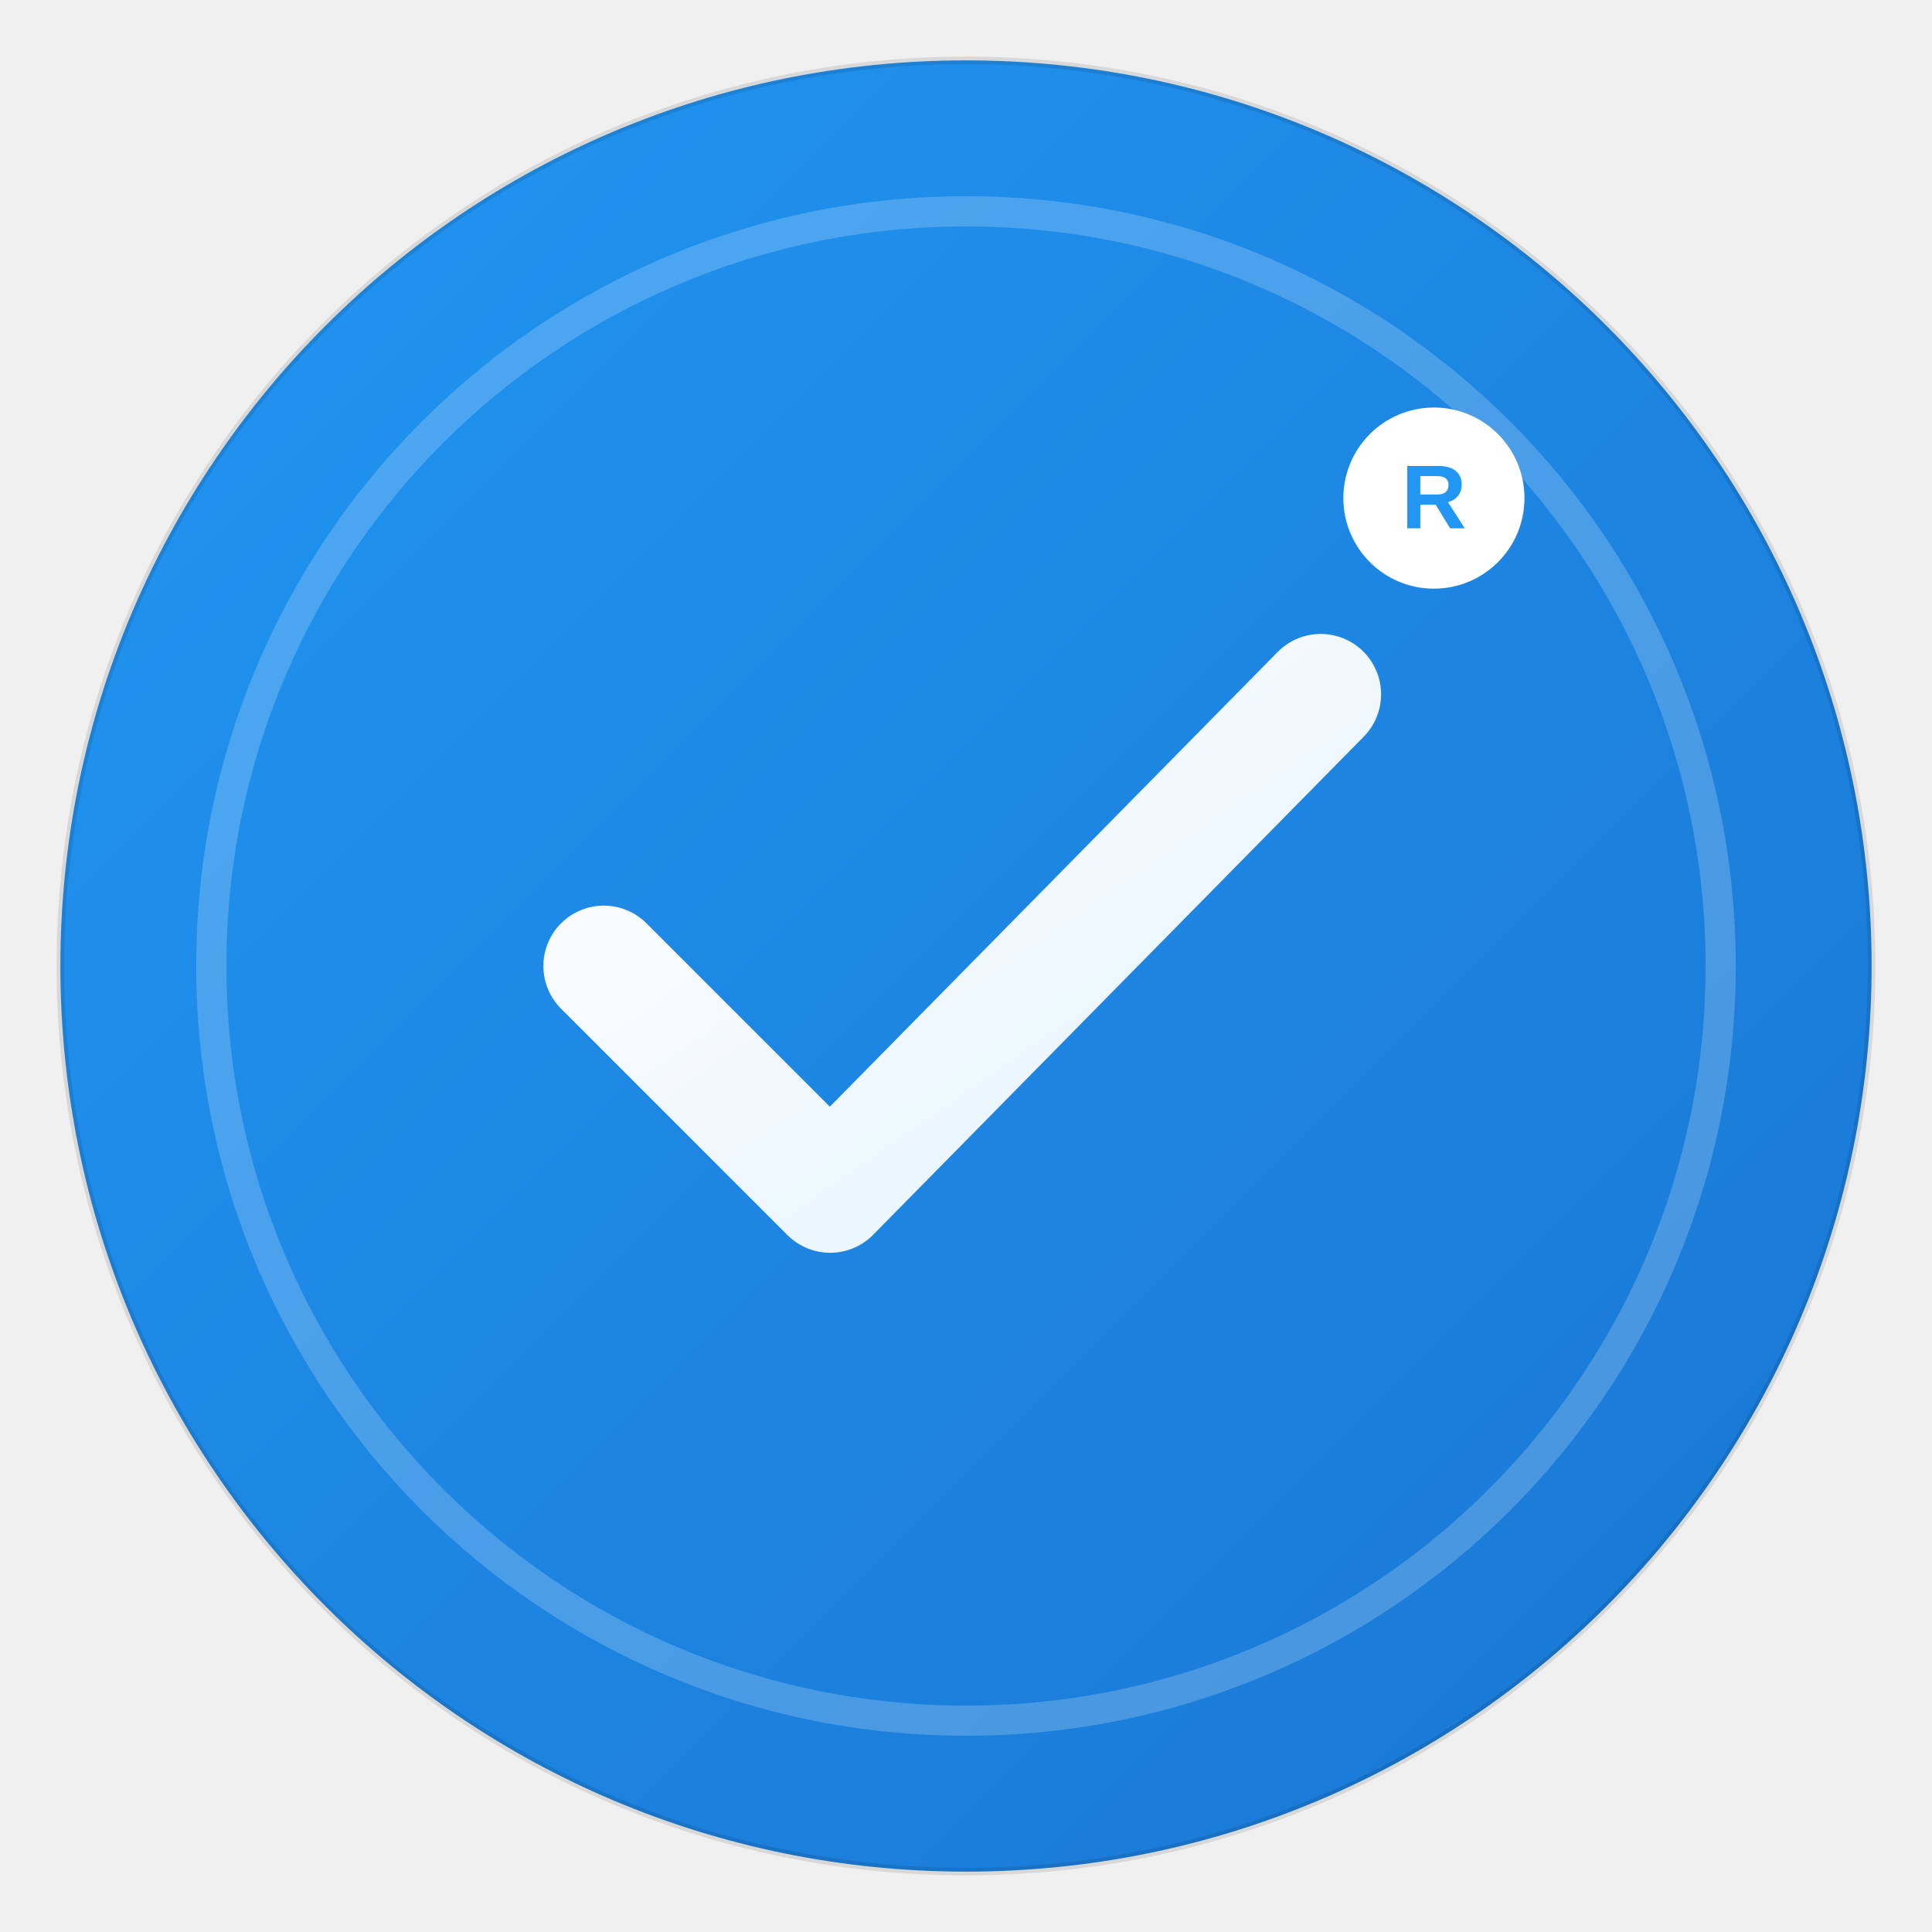
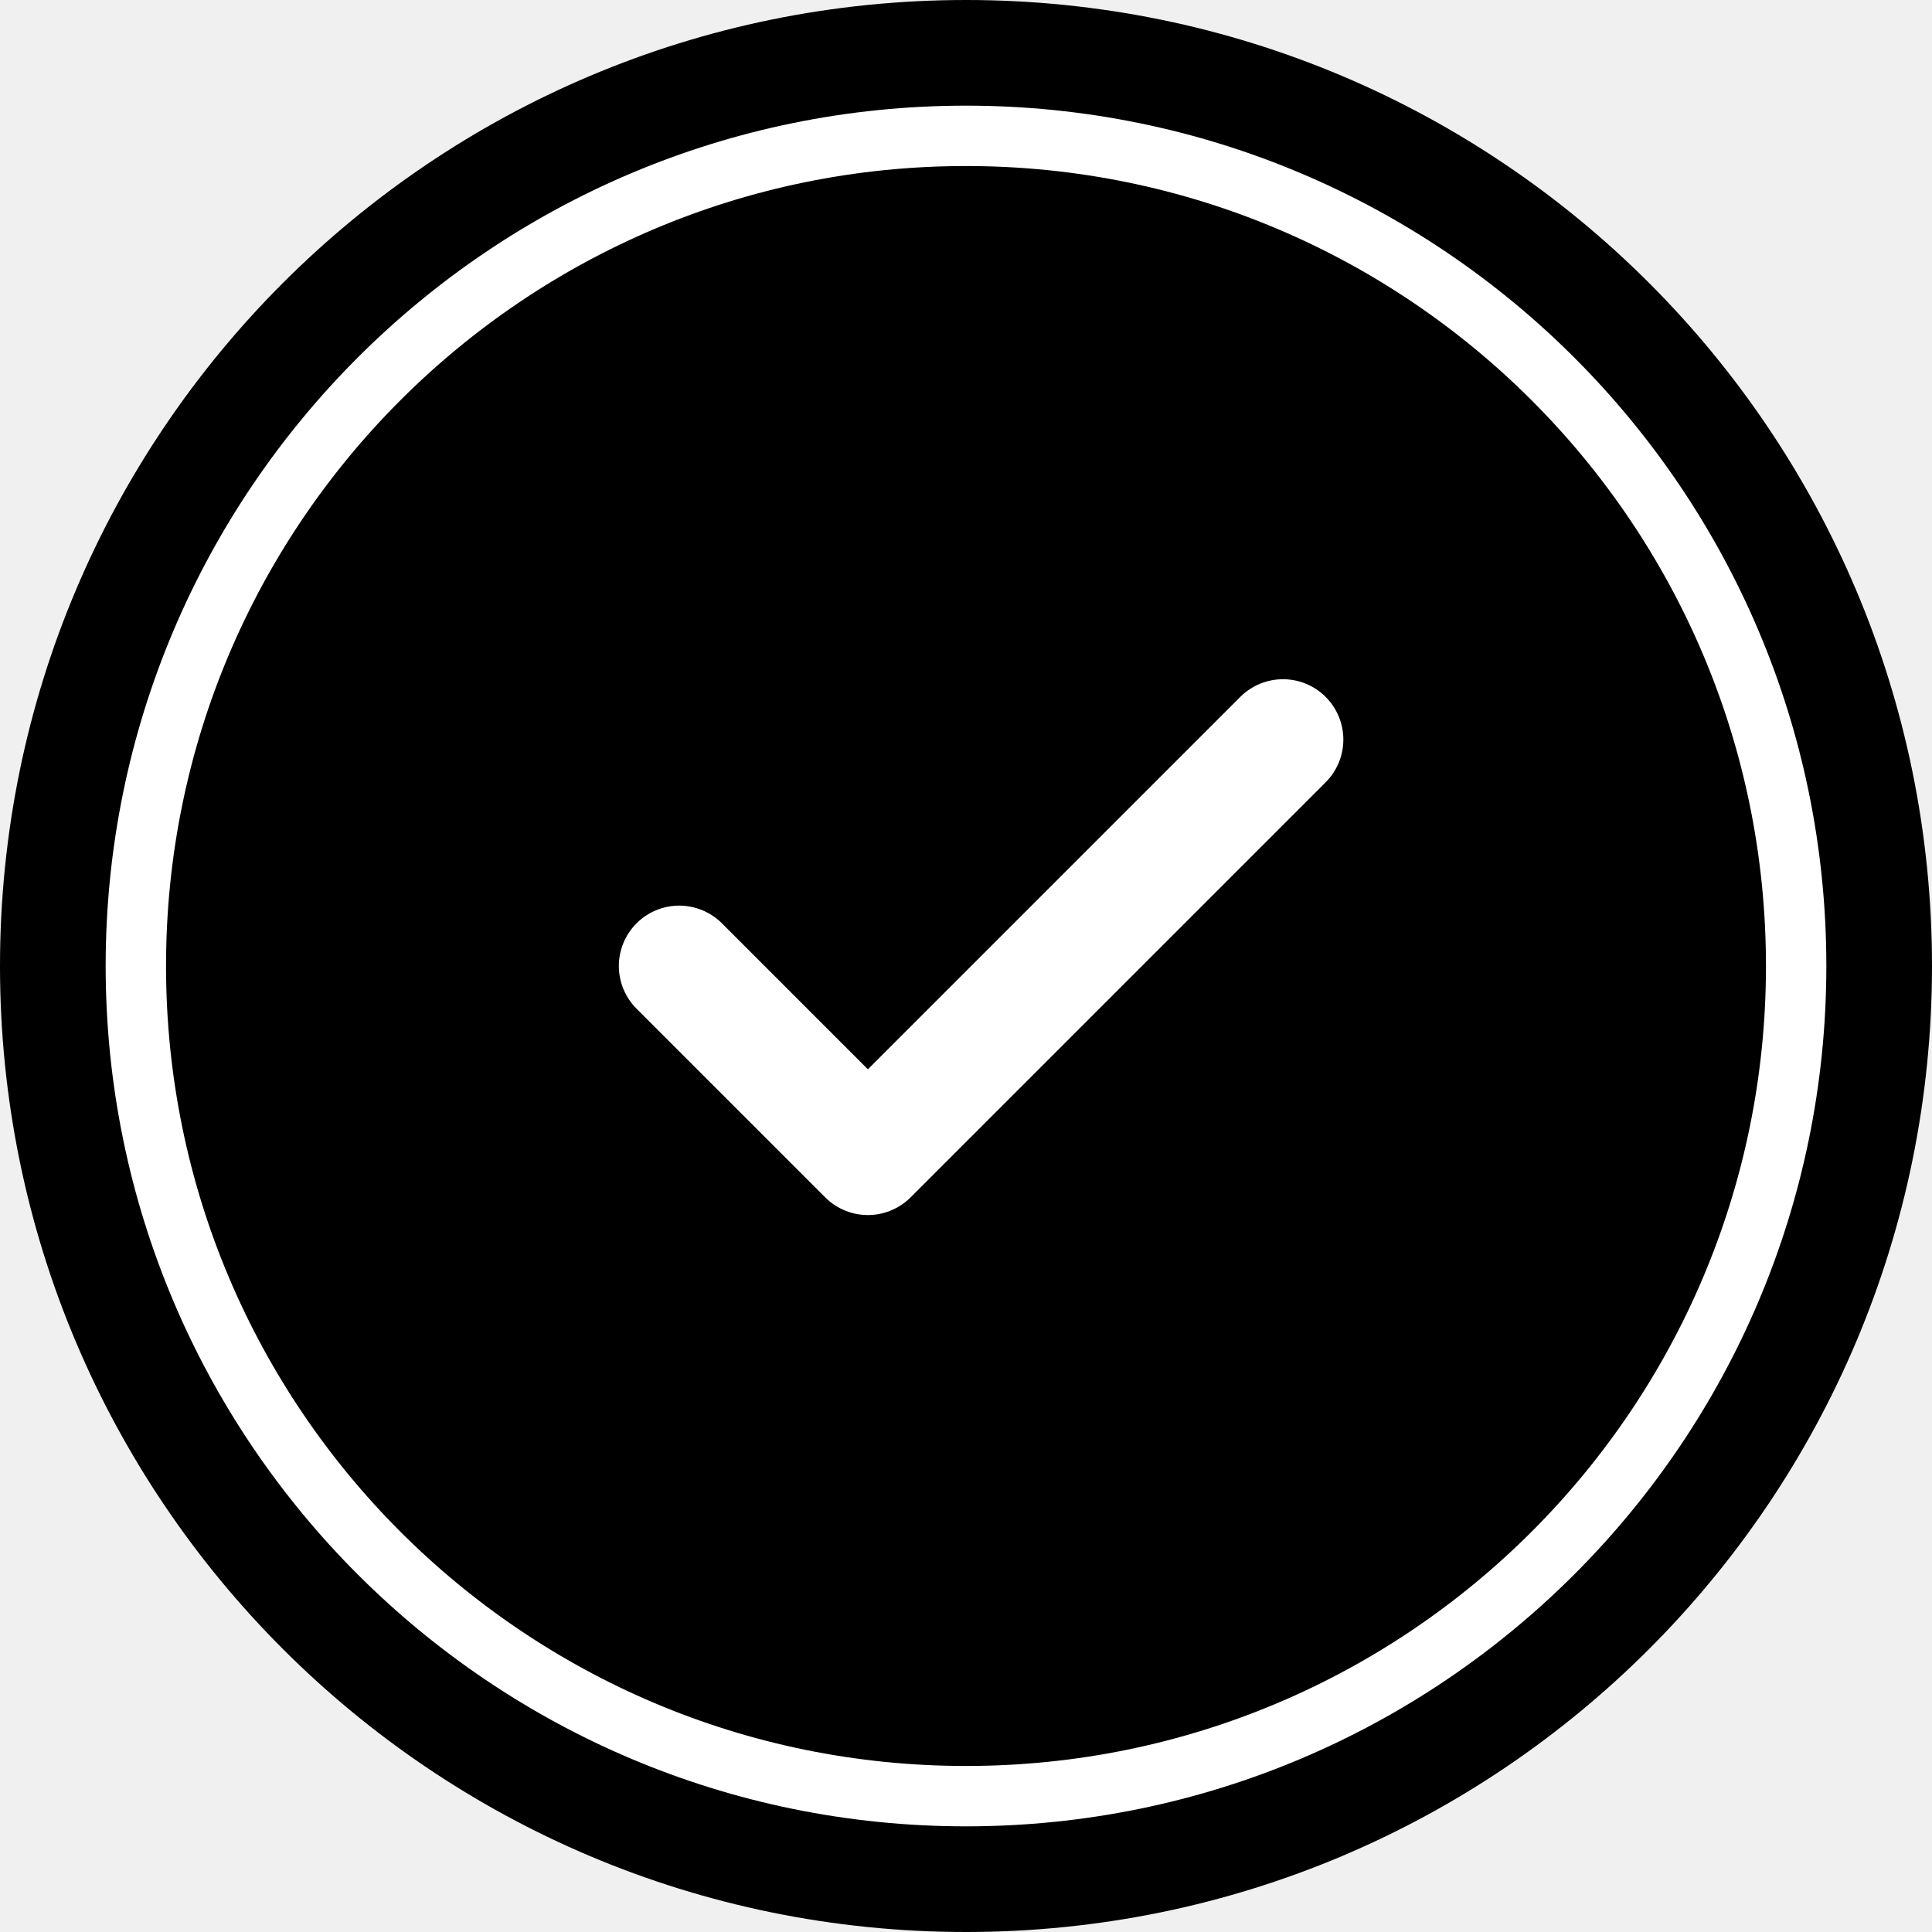
<svg xmlns="http://www.w3.org/2000/svg" width="512" height="512" viewBox="0 0 512 512" fill="none">
-   <defs>
-     <linearGradient id="bgGradient" x1="0%" y1="0%" x2="100%" y2="100%">
-       <stop offset="0%" style="stop-color:#2196F3;stop-opacity:1" />
-       <stop offset="100%" style="stop-color:#1976D2;stop-opacity:1" />
-     </linearGradient>
-     <linearGradient id="checkGradient" x1="0%" y1="0%" x2="100%" y2="100%">
-       <stop offset="0%" style="stop-color:#FFFFFF;stop-opacity:1" />
-       <stop offset="100%" style="stop-color:#E3F2FD;stop-opacity:1" />
-     </linearGradient>
-   </defs>
-   <circle cx="256" cy="256" r="240" fill="url(#bgGradient)" />
-   <circle cx="256" cy="256" r="200" fill="none" stroke="#FFFFFF" stroke-width="8" opacity="0.2" />
-   <path d="M160 256L220 316L350 184" stroke="url(#checkGradient)" stroke-width="32" stroke-linecap="round" stroke-linejoin="round" fill="none" />
-   <circle cx="380" cy="132" r="24" fill="#FFFFFF" />
-   <text x="380" y="140" text-anchor="middle" font-family="Arial, sans-serif" font-size="24" font-weight="bold" fill="#2196F3">R</text>
-   <circle cx="256" cy="256" r="240" fill="none" stroke="#000000" stroke-width="2" opacity="0.1" />
+   <circle cx="256" cy="256" r="256" fill="#000000" />
+   <circle cx="256" cy="256" r="220" fill="none" stroke="#FFFFFF" stroke-width="16" />
+   <path d="M180 256L230 306L340 196" stroke="#FFFFFF" stroke-width="32" stroke-linecap="round" stroke-linejoin="round" fill="none" />
</svg>
